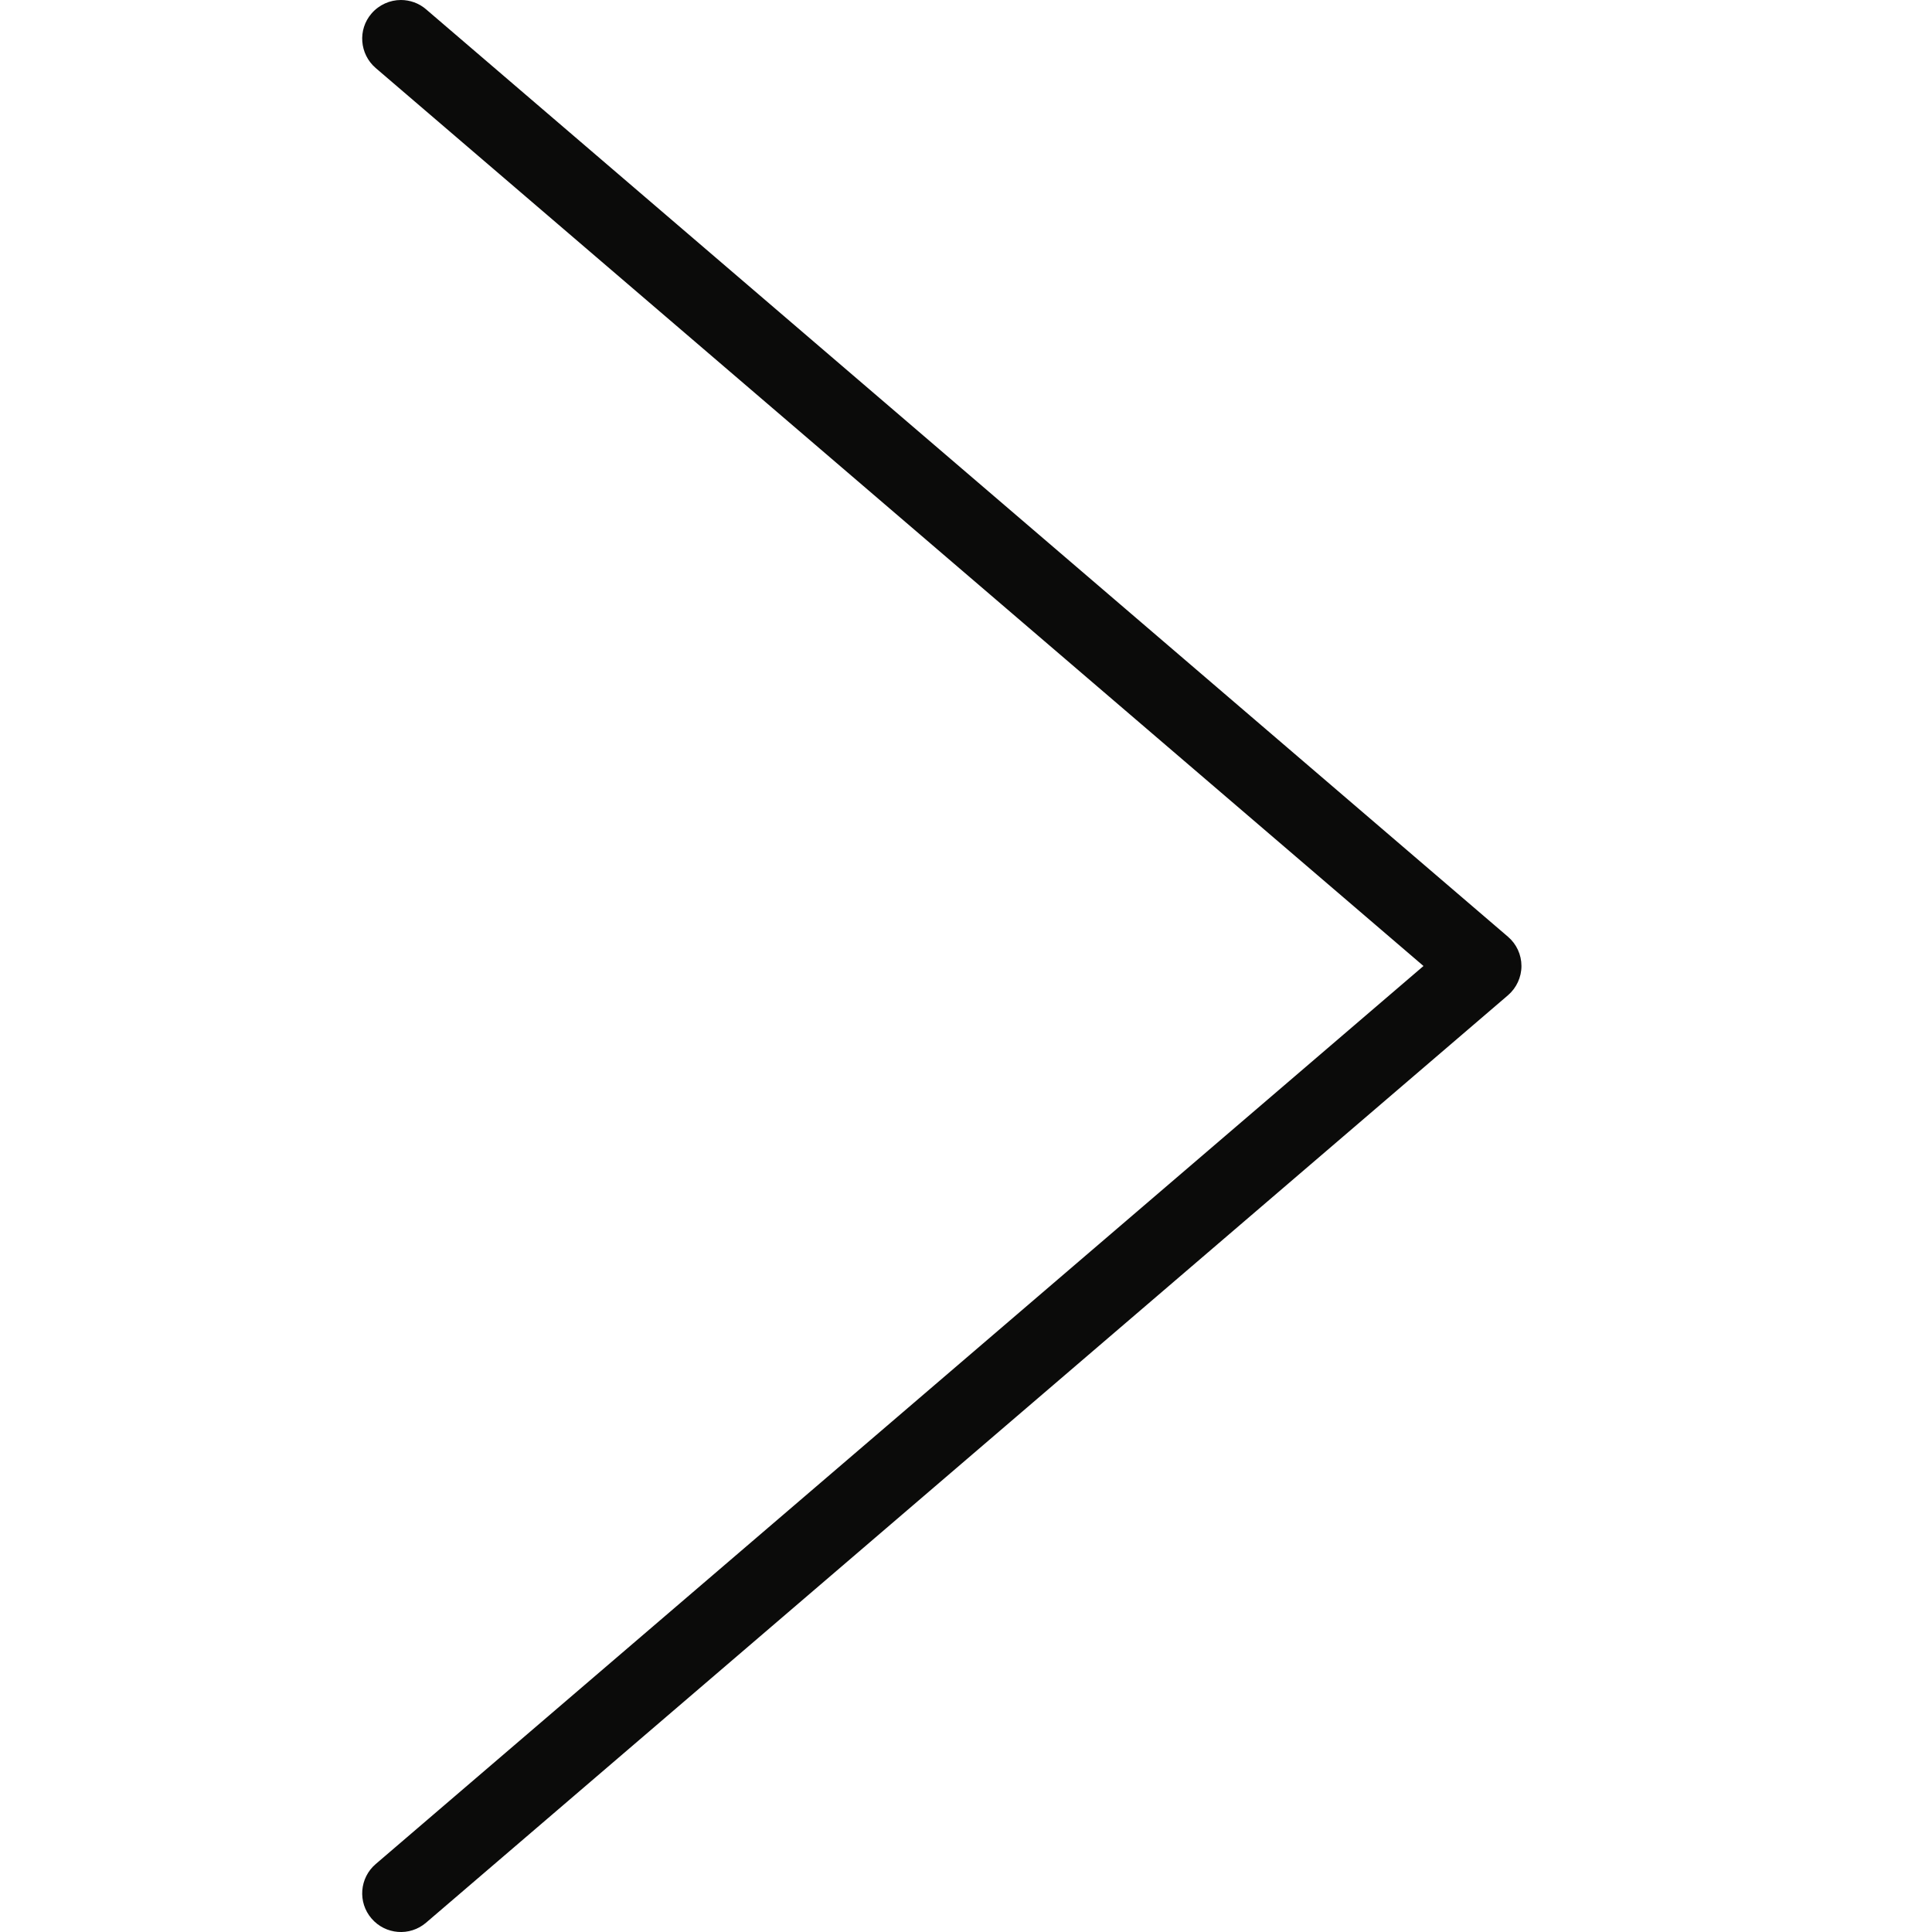
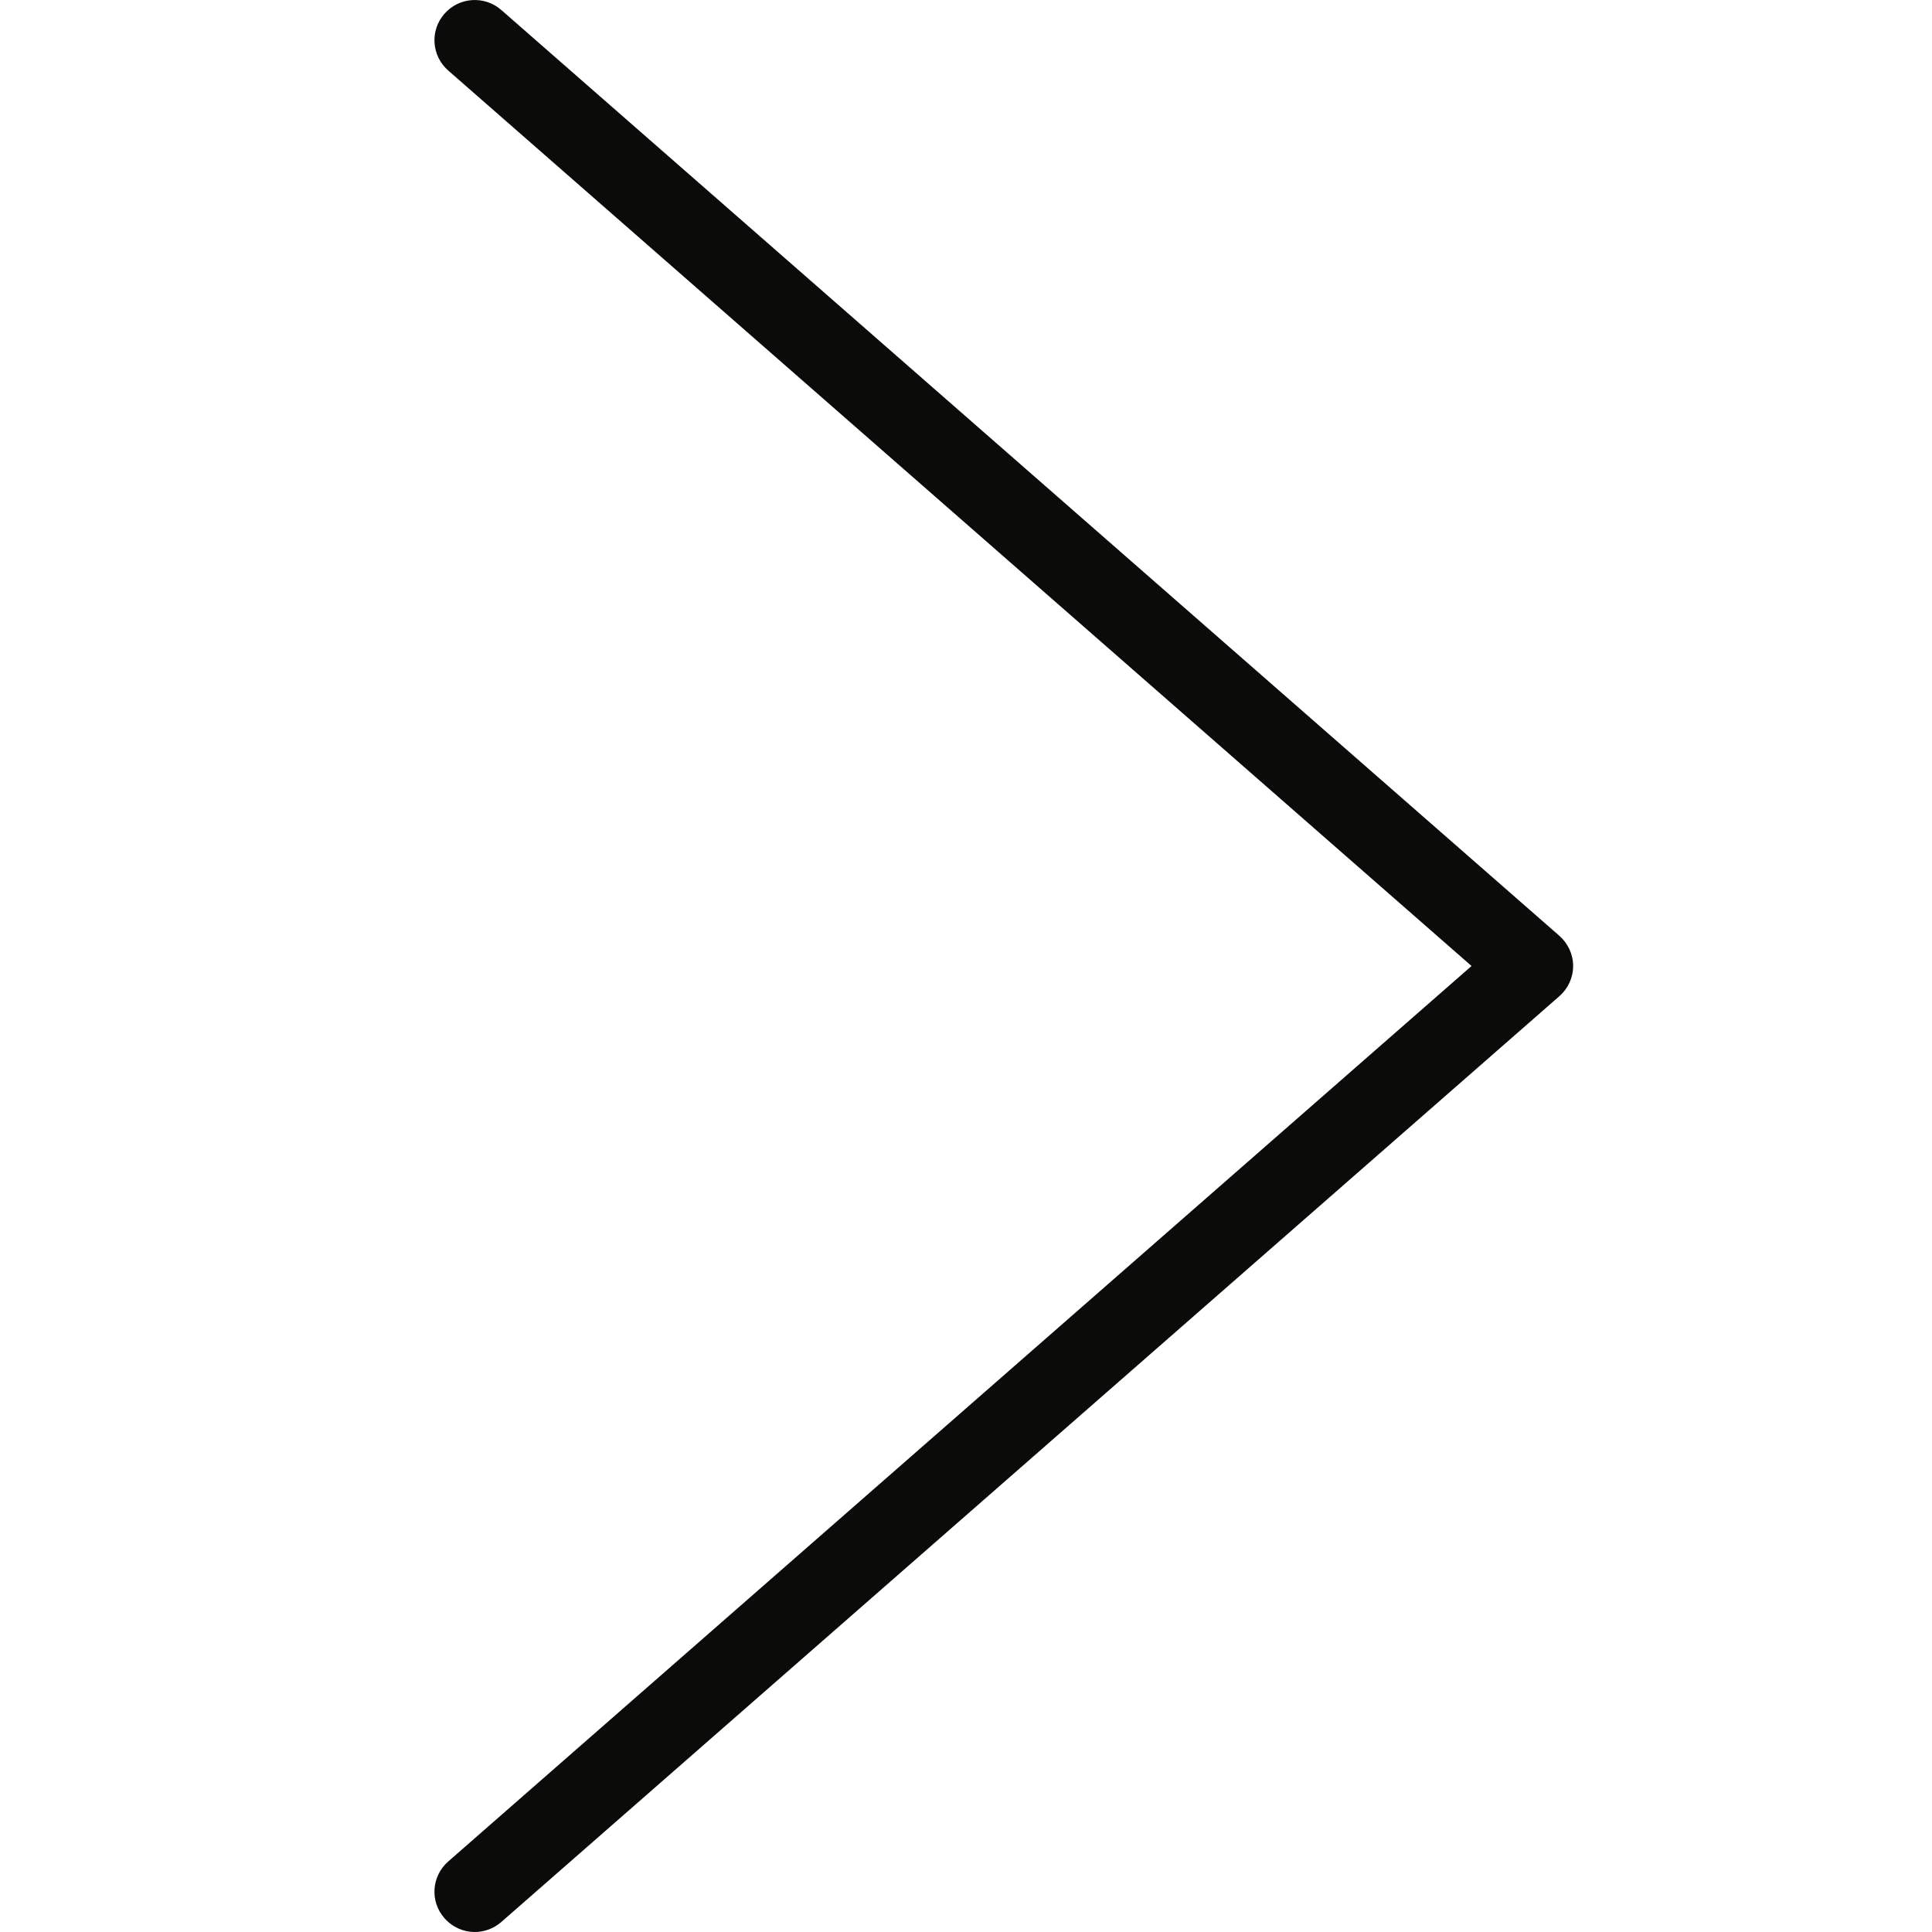
- <svg xmlns="http://www.w3.org/2000/svg" version="1.1" id="Layer_1" x="0px" y="0px" width="24px" height="24px" viewBox="-5 1 24 24" enable-background="new -5 1 24 24" xml:space="preserve">
-   <g id="Components">
-     <g id="Pagination" transform="translate(-57, -3811)">
-       <g transform="translate(44, 3802)">
-         <g id="Back">
-           <g id="Stroke-42">
-             <path fill="#0B0B0A" d="M12.98,10c0.11,0,0.223,0.038,0.312,0.115l13.44,11.521C26.839,21.727,26.9,21.86,26.9,22       s-0.062,0.273-0.168,0.364l-13.44,11.521c-0.201,0.172-0.504,0.149-0.677-0.053c-0.173-0.201-0.149-0.504,0.052-0.676       L25.683,22L12.667,10.845c-0.201-0.173-0.225-0.477-0.052-0.677C12.71,10.058,12.845,10,12.98,10z" />
-           </g>
-         </g>
-       </g>
+ <svg xmlns="http://www.w3.org/2000/svg" version="1.1" id="Layer_1" x="0px" y="0px" width="24px" height="24px" viewBox="-4.5 0.5 24 24" enable-background="new -4.5 0.5 24 24" xml:space="preserve">
+   <g id="Page-1">
+     <g id="Fill-85" transform="translate(1, 1)">
+       <path fill="#0B0B0A" d="M0.397,23.5c-0.139,0-0.277-0.059-0.376-0.172    c-0.183-0.207-0.161-0.522,0.047-0.704L12.78,11.5L0.068,0.376c-0.208-0.182-0.23-0.497-0.047-0.705    C0.204-0.538,0.52-0.557,0.727-0.376l13.143,11.5c0.108,0.095,0.172,0.231,0.172,0.376s-0.063,0.281-0.172,0.376l-13.143,11.5    C0.631,23.459,0.515,23.5,0.397,23.5" />
    </g>
  </g>
</svg>
